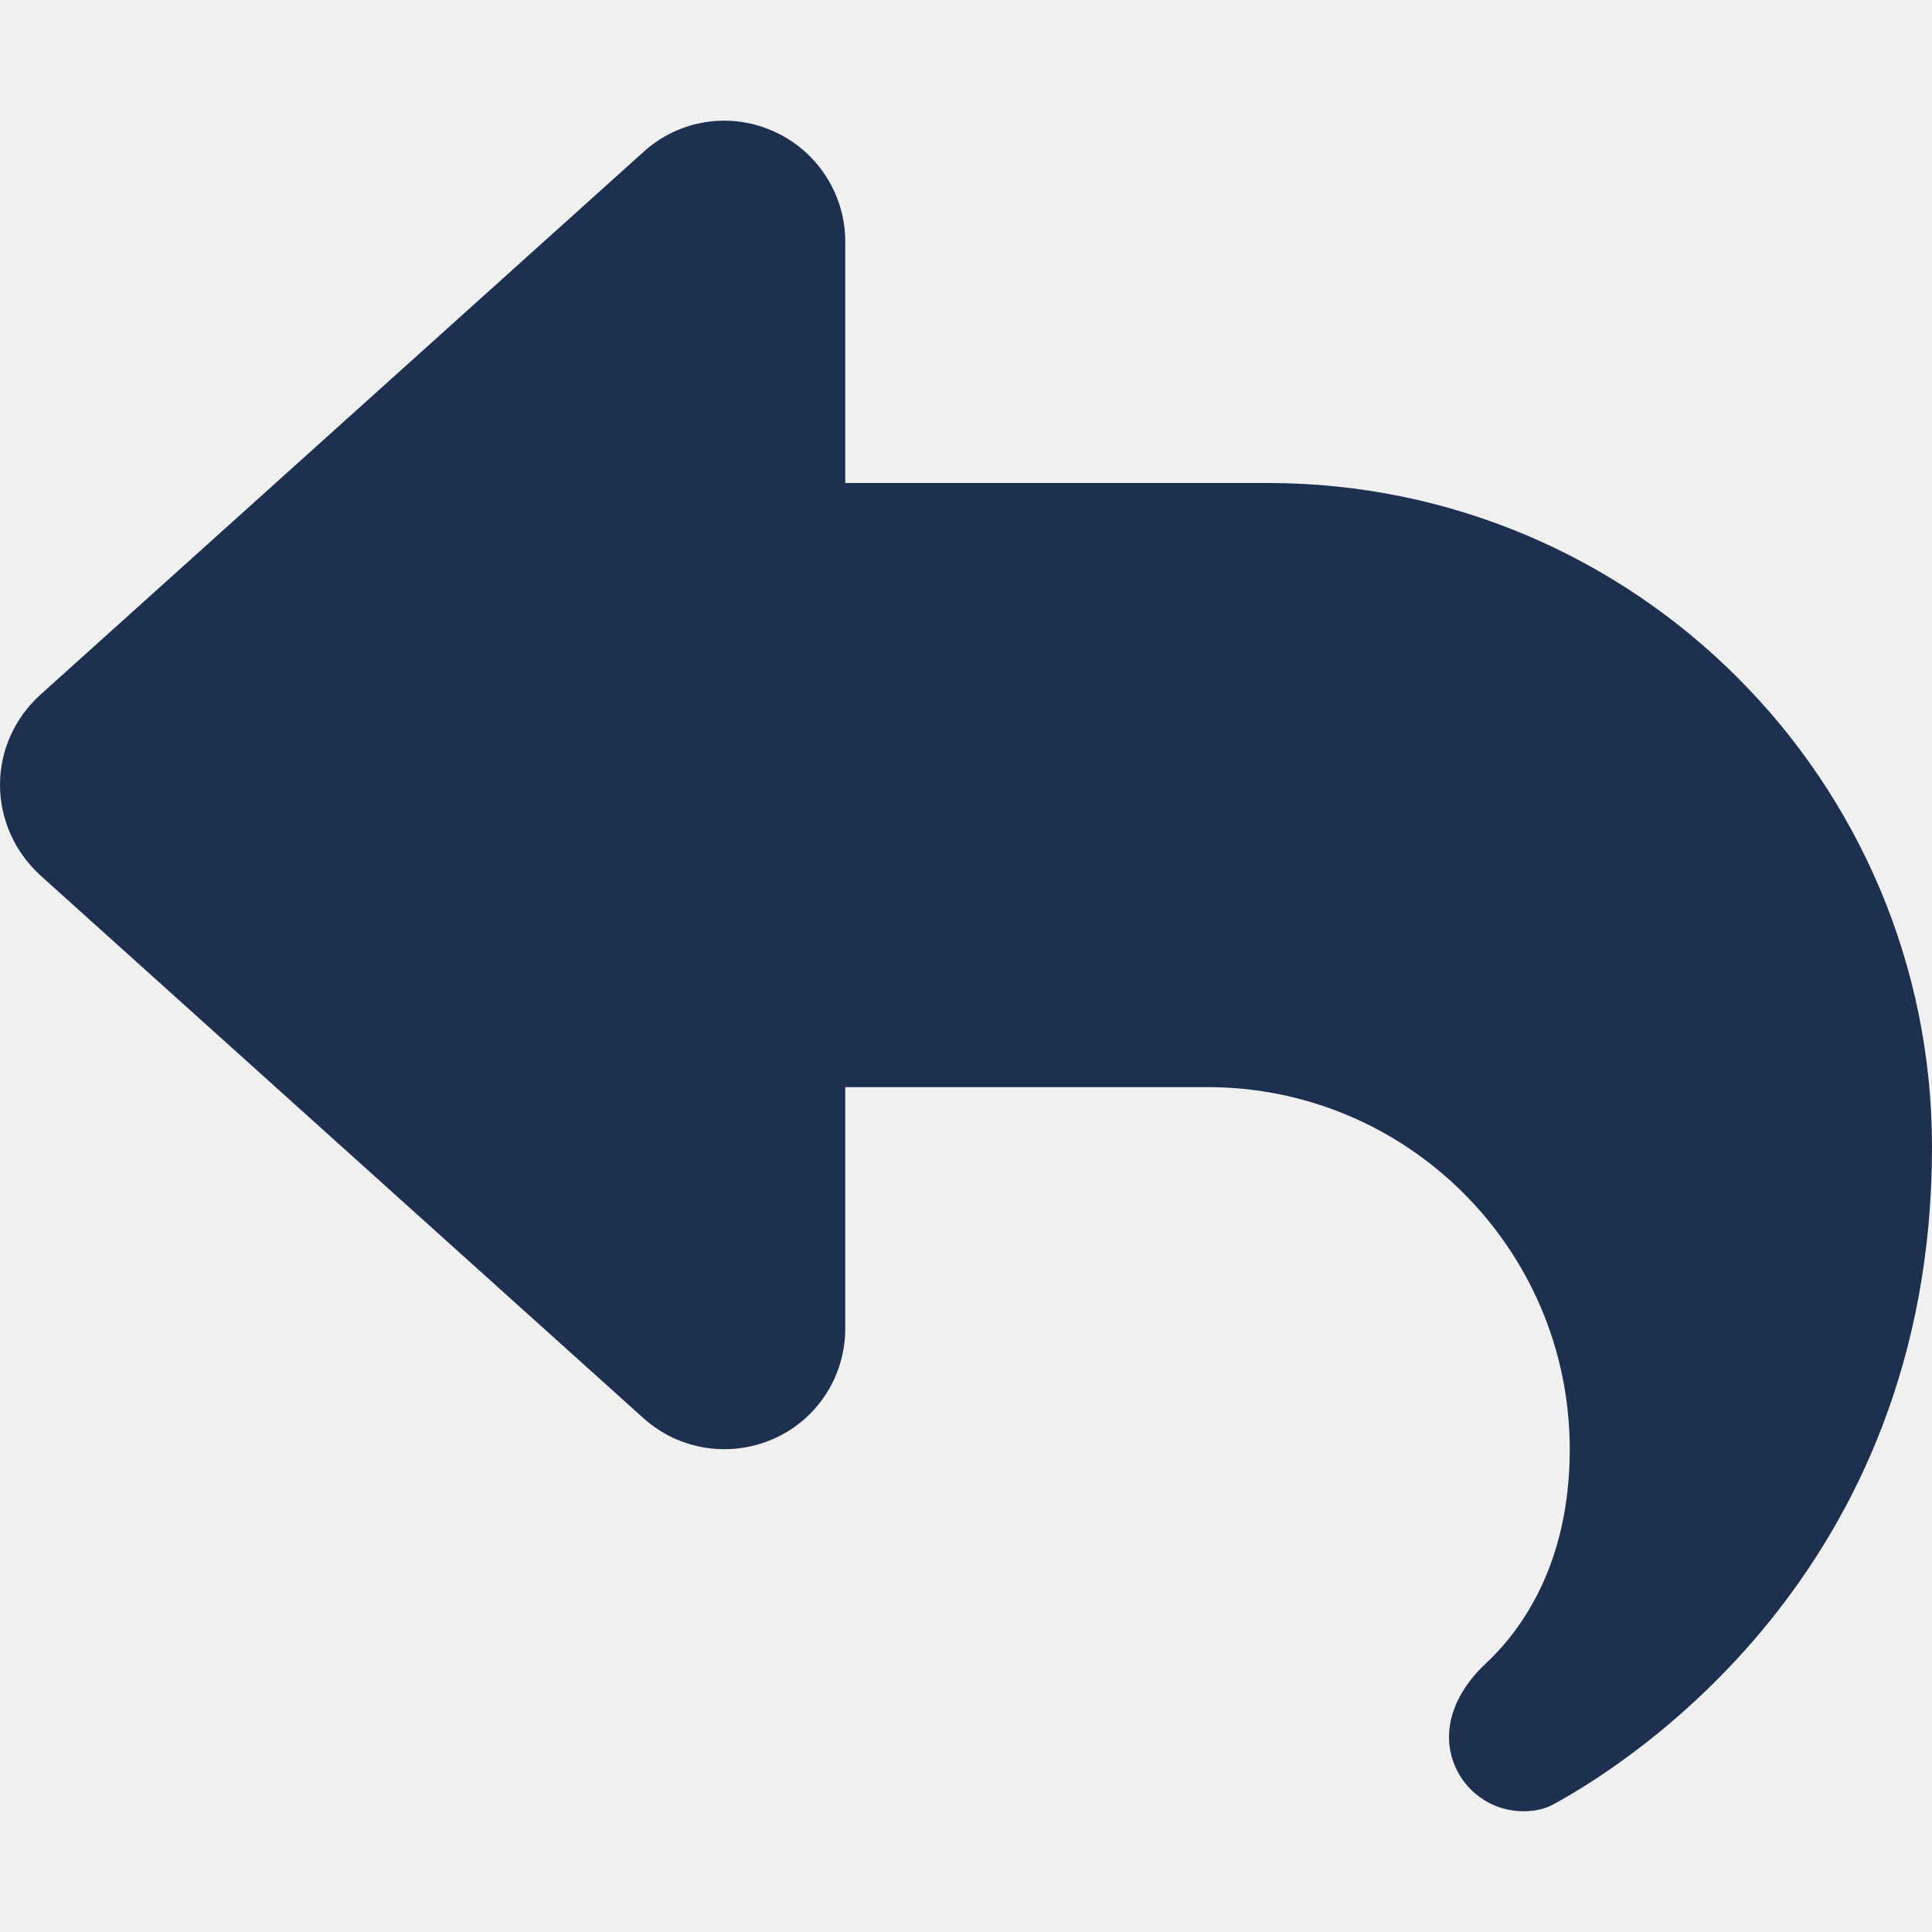
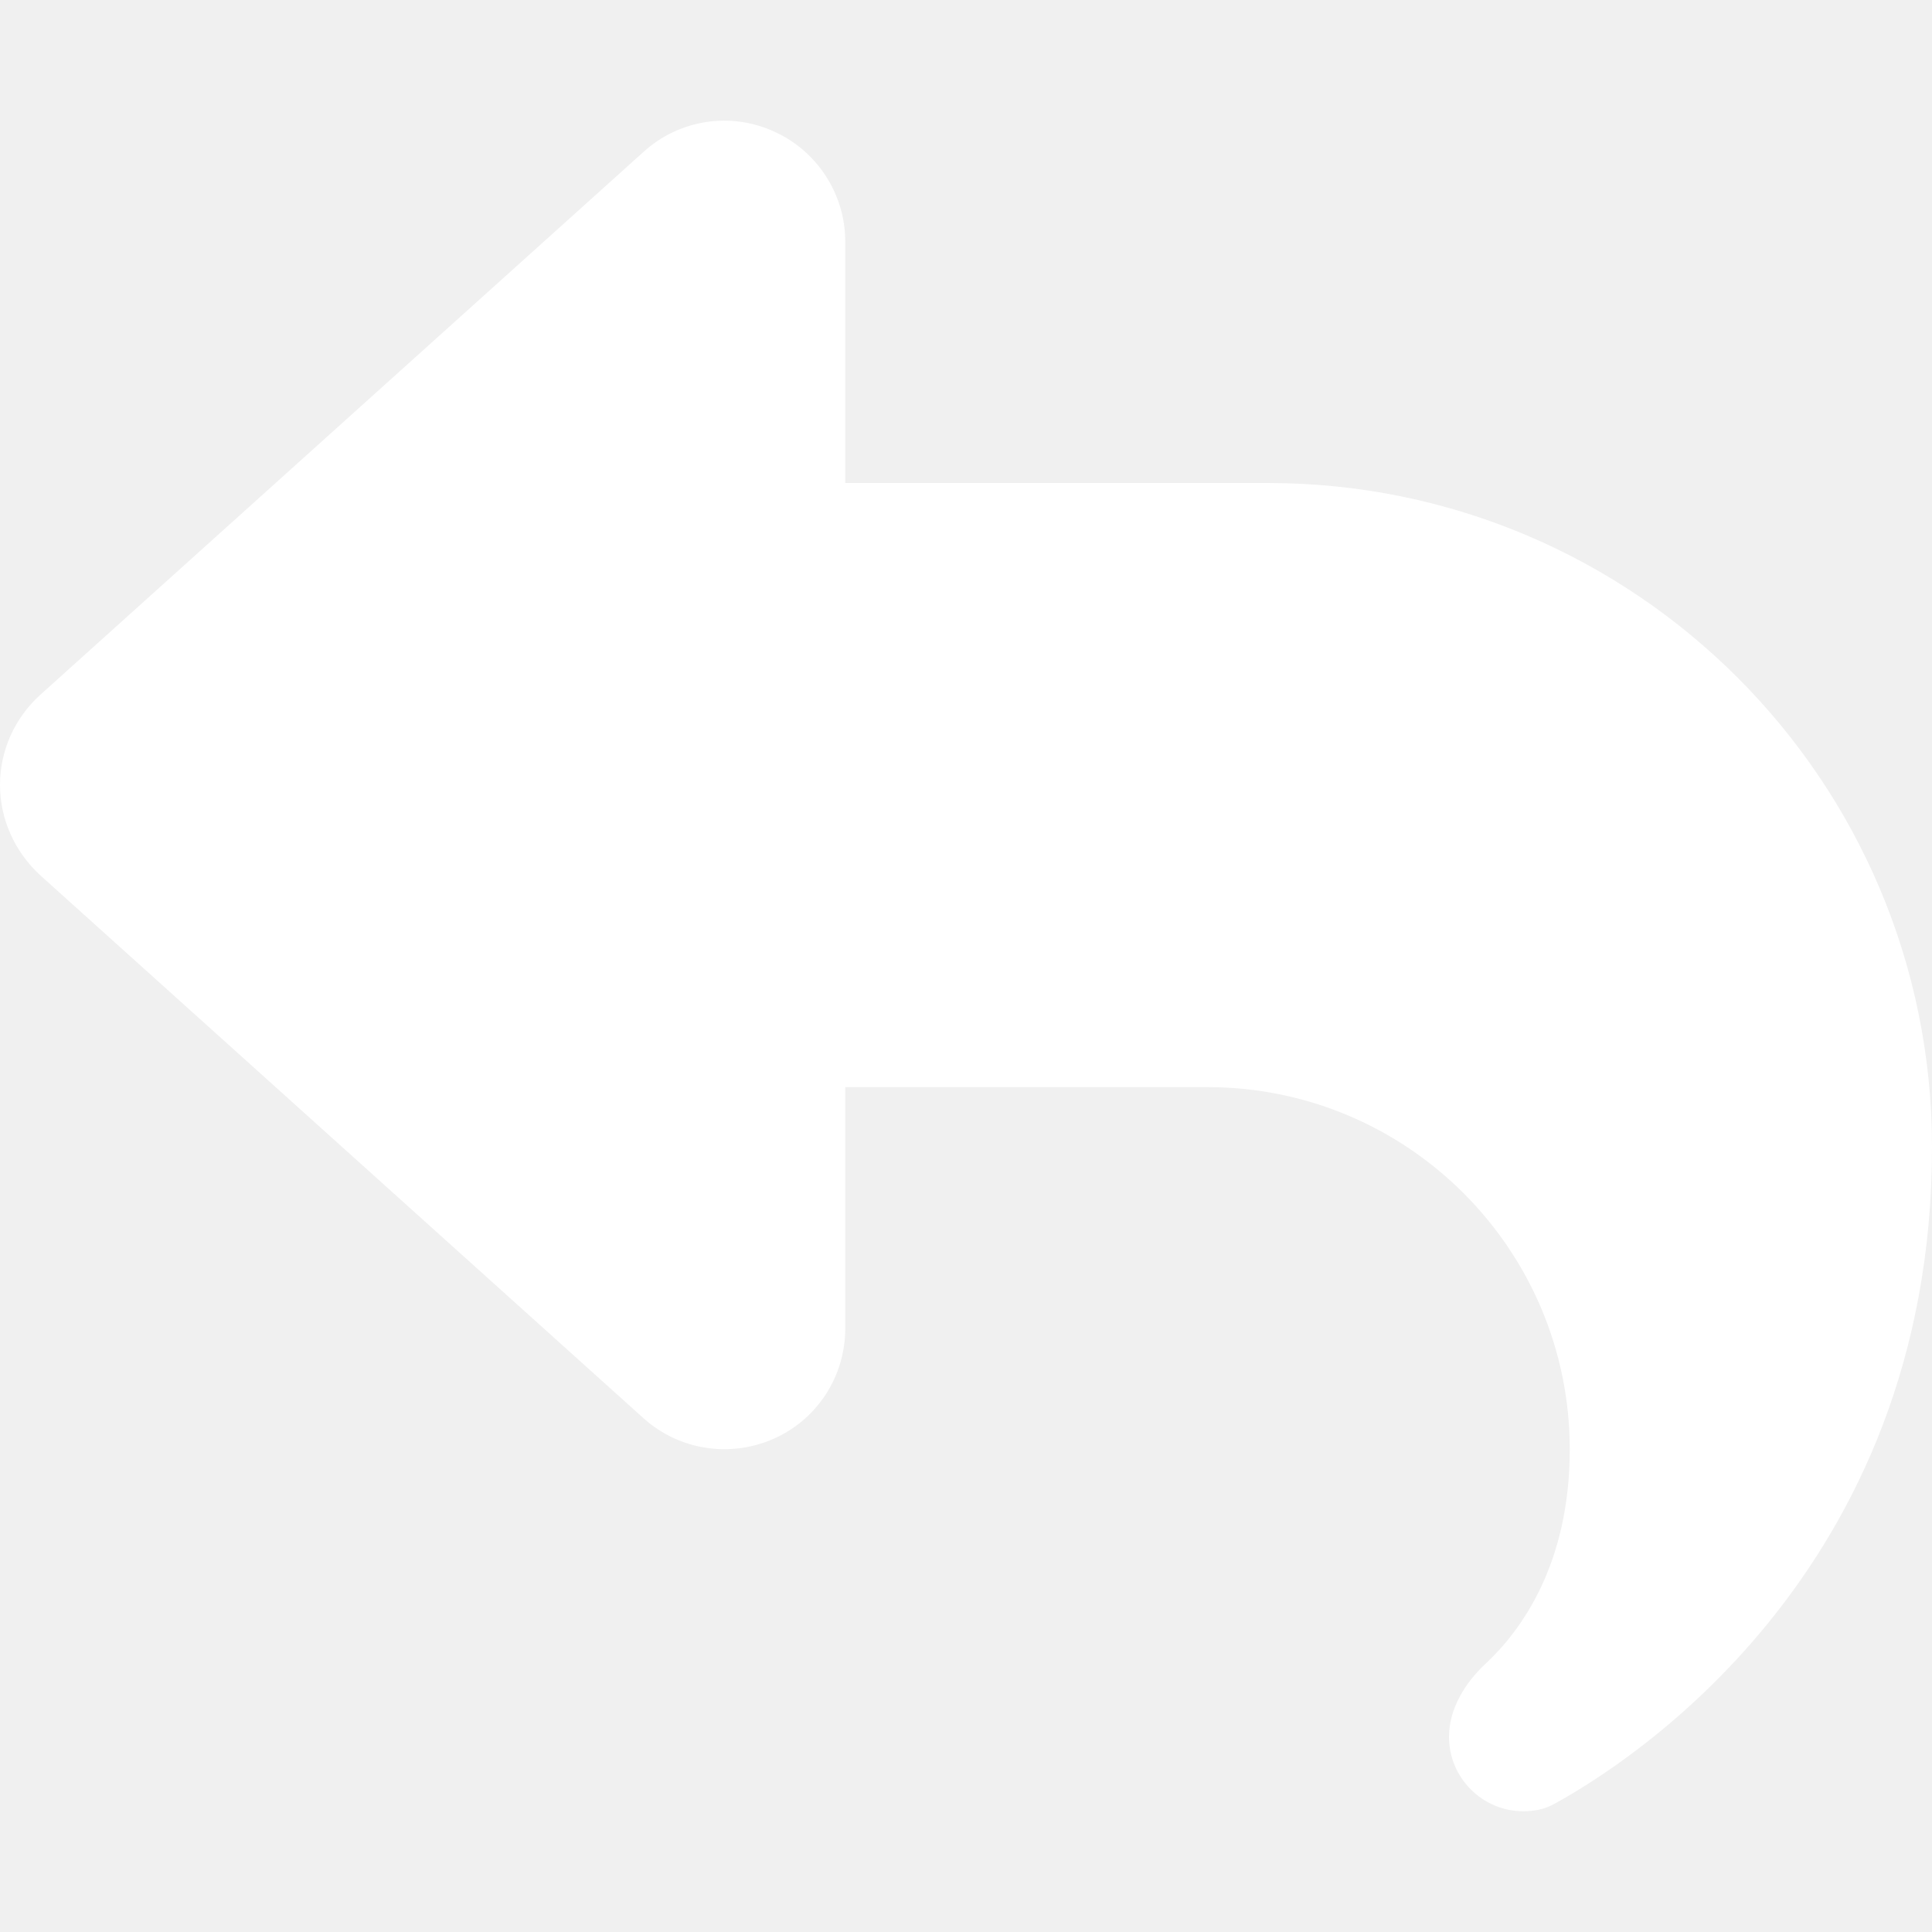
<svg xmlns="http://www.w3.org/2000/svg" height="16" width="16" viewBox="0 0 512 512">
-   <path opacity="1" fill="#1E3050" d="M205 34.8c11.5 5.1 19 16.6 19 29.2v64H336c97.2 0 176 78.8 176 176c0 113.3-81.5 163.9-100.2 174.1c-2.5 1.4-5.3 1.9-8.1 1.9c-10.9 0-19.7-8.9-19.7-19.7c0-7.5 4.3-14.4 9.8-19.5c9.4-8.8 22.2-26.4 22.2-56.7c0-53-43-96-96-96H224v64c0 12.6-7.4 24.1-19 29.2s-25 3-34.4-5.4l-160-144C3.9 225.7 0 217.1 0 208s3.9-17.7 10.6-23.8l160-144c9.4-8.5 22.9-10.6 34.4-5.4z" />
+   <path opacity="1" fill="#FFFFFF" d="M205 34.8c11.5 5.1 19 16.6 19 29.2v64H336c97.2 0 176 78.8 176 176c0 113.3-81.5 163.9-100.2 174.1c-2.5 1.4-5.3 1.9-8.1 1.9c-10.9 0-19.7-8.9-19.7-19.7c0-7.5 4.3-14.4 9.8-19.5c9.4-8.8 22.2-26.4 22.2-56.7c0-53-43-96-96-96H224v64c0 12.6-7.4 24.1-19 29.2s-25 3-34.4-5.4l-160-144C3.9 225.7 0 217.1 0 208s3.9-17.7 10.6-23.8l160-144c9.4-8.5 22.9-10.6 34.4-5.4z" />
</svg>
